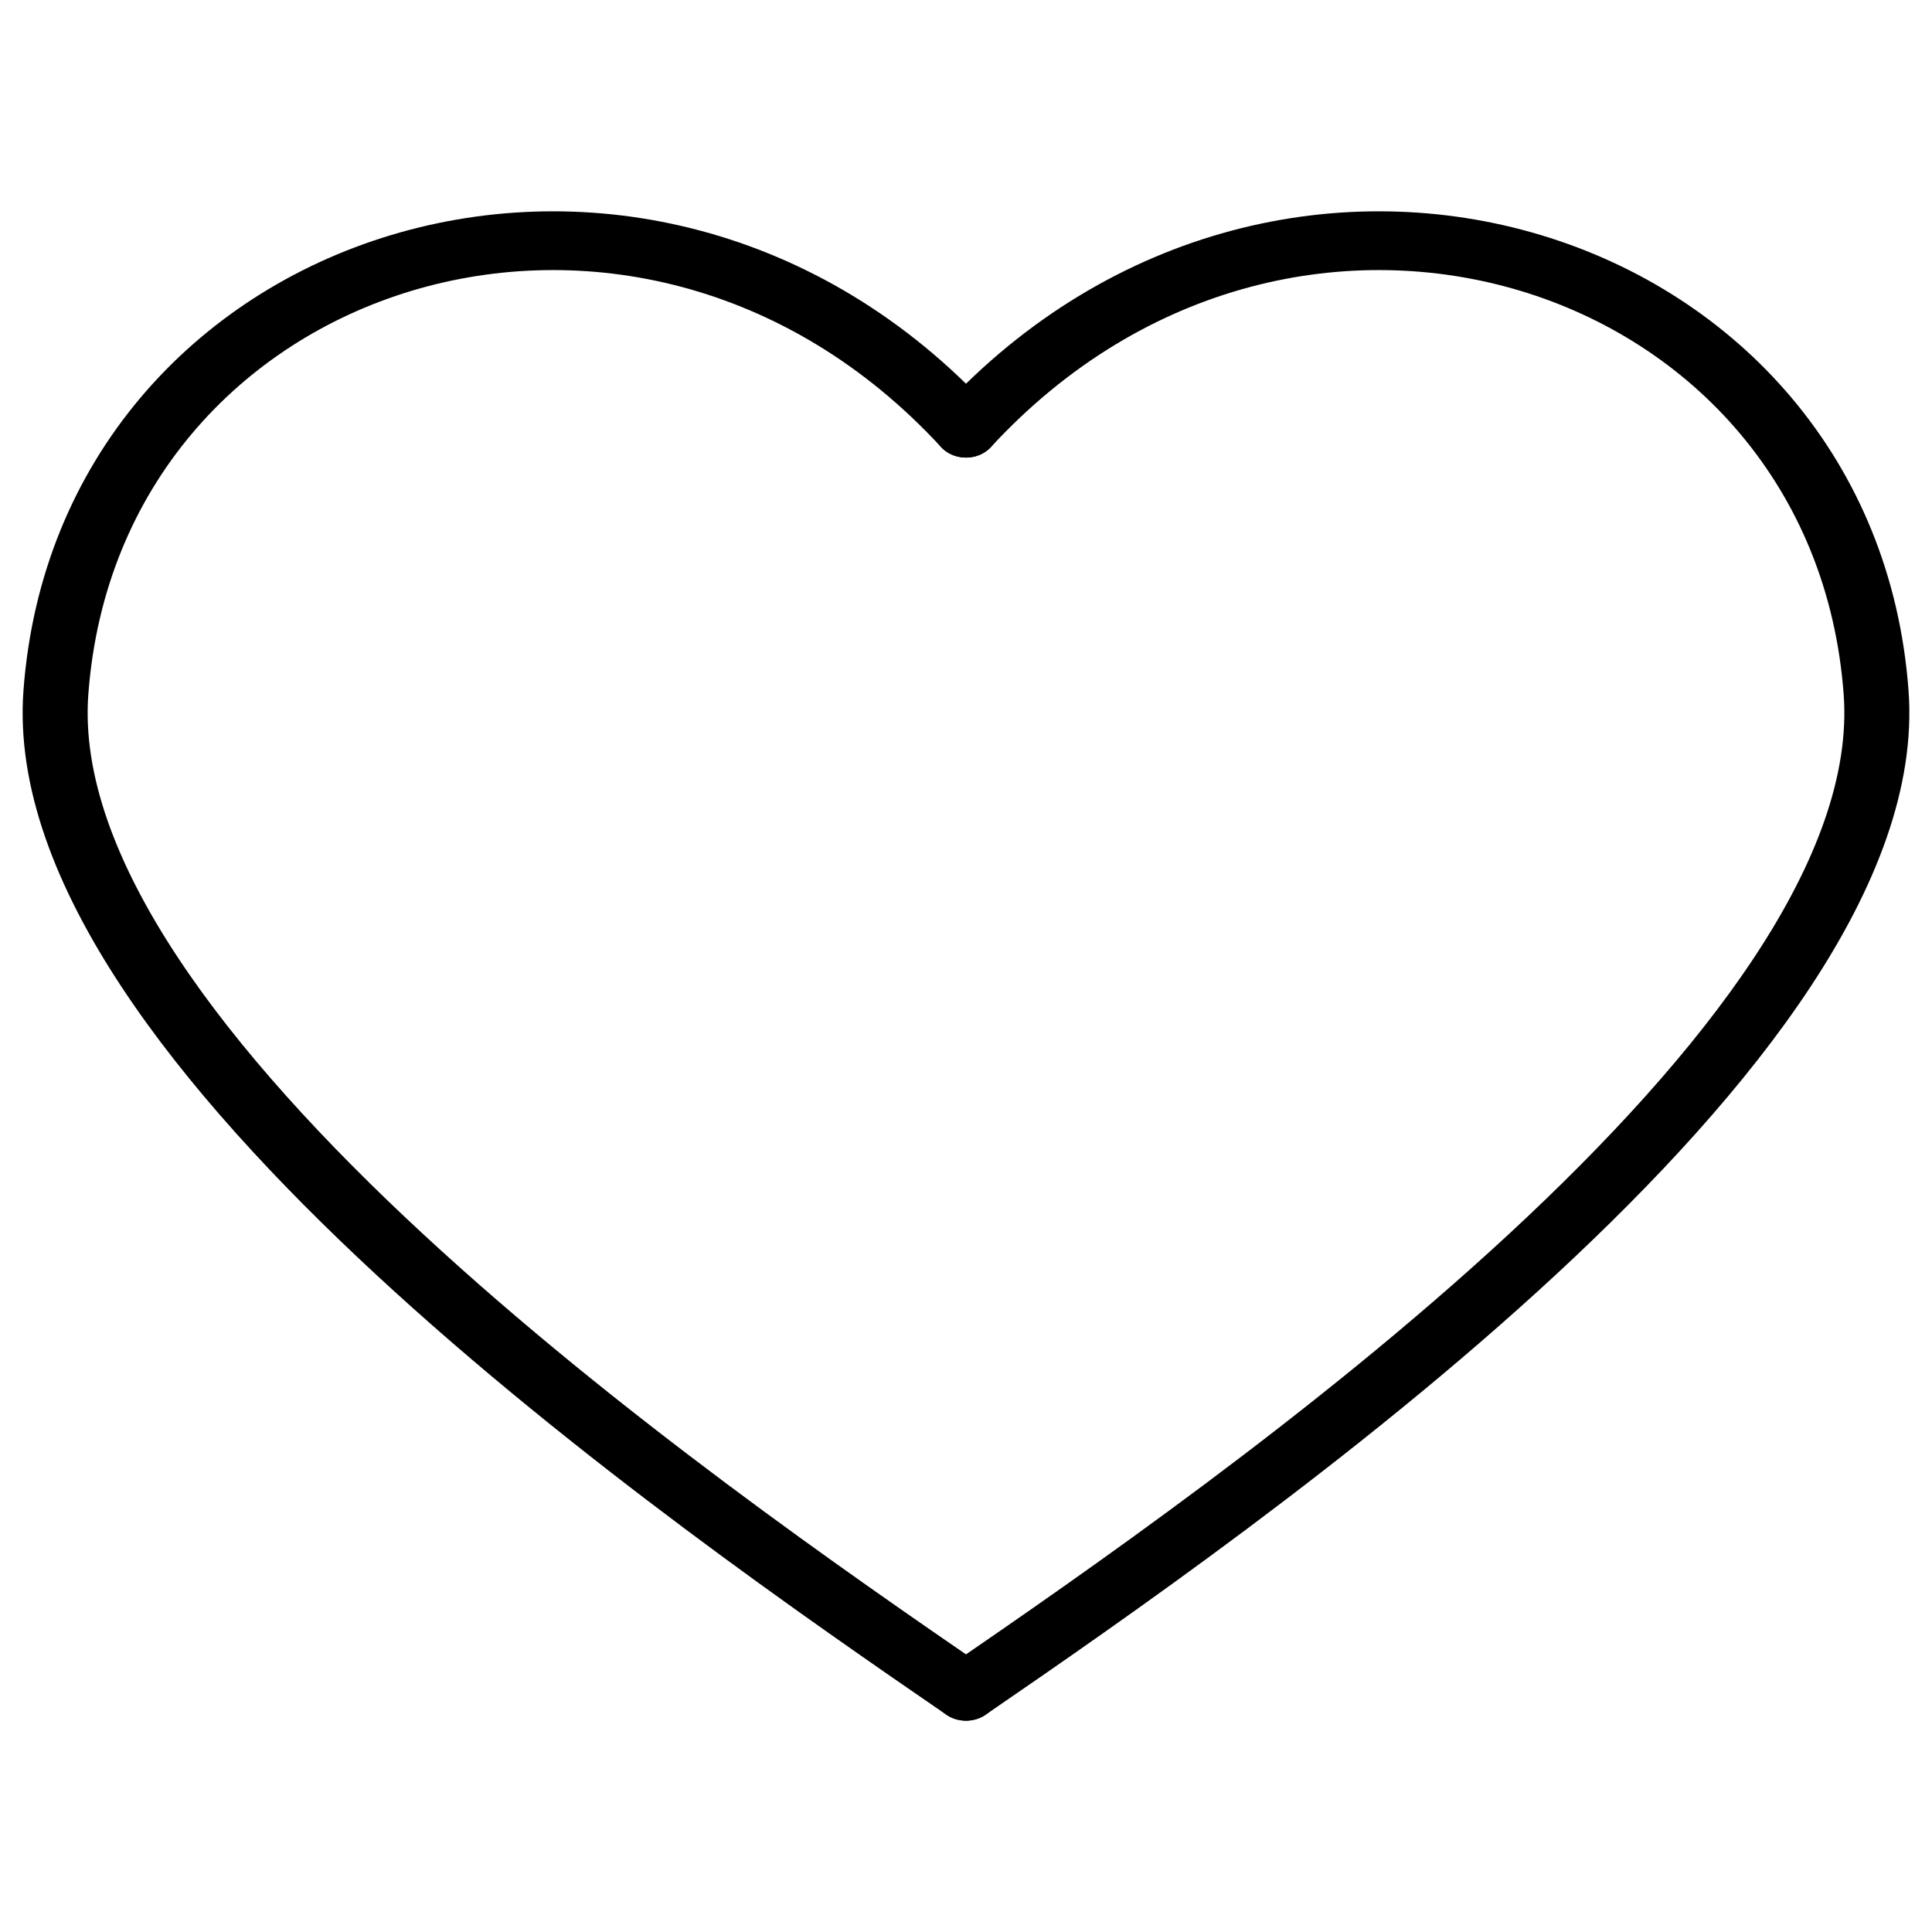
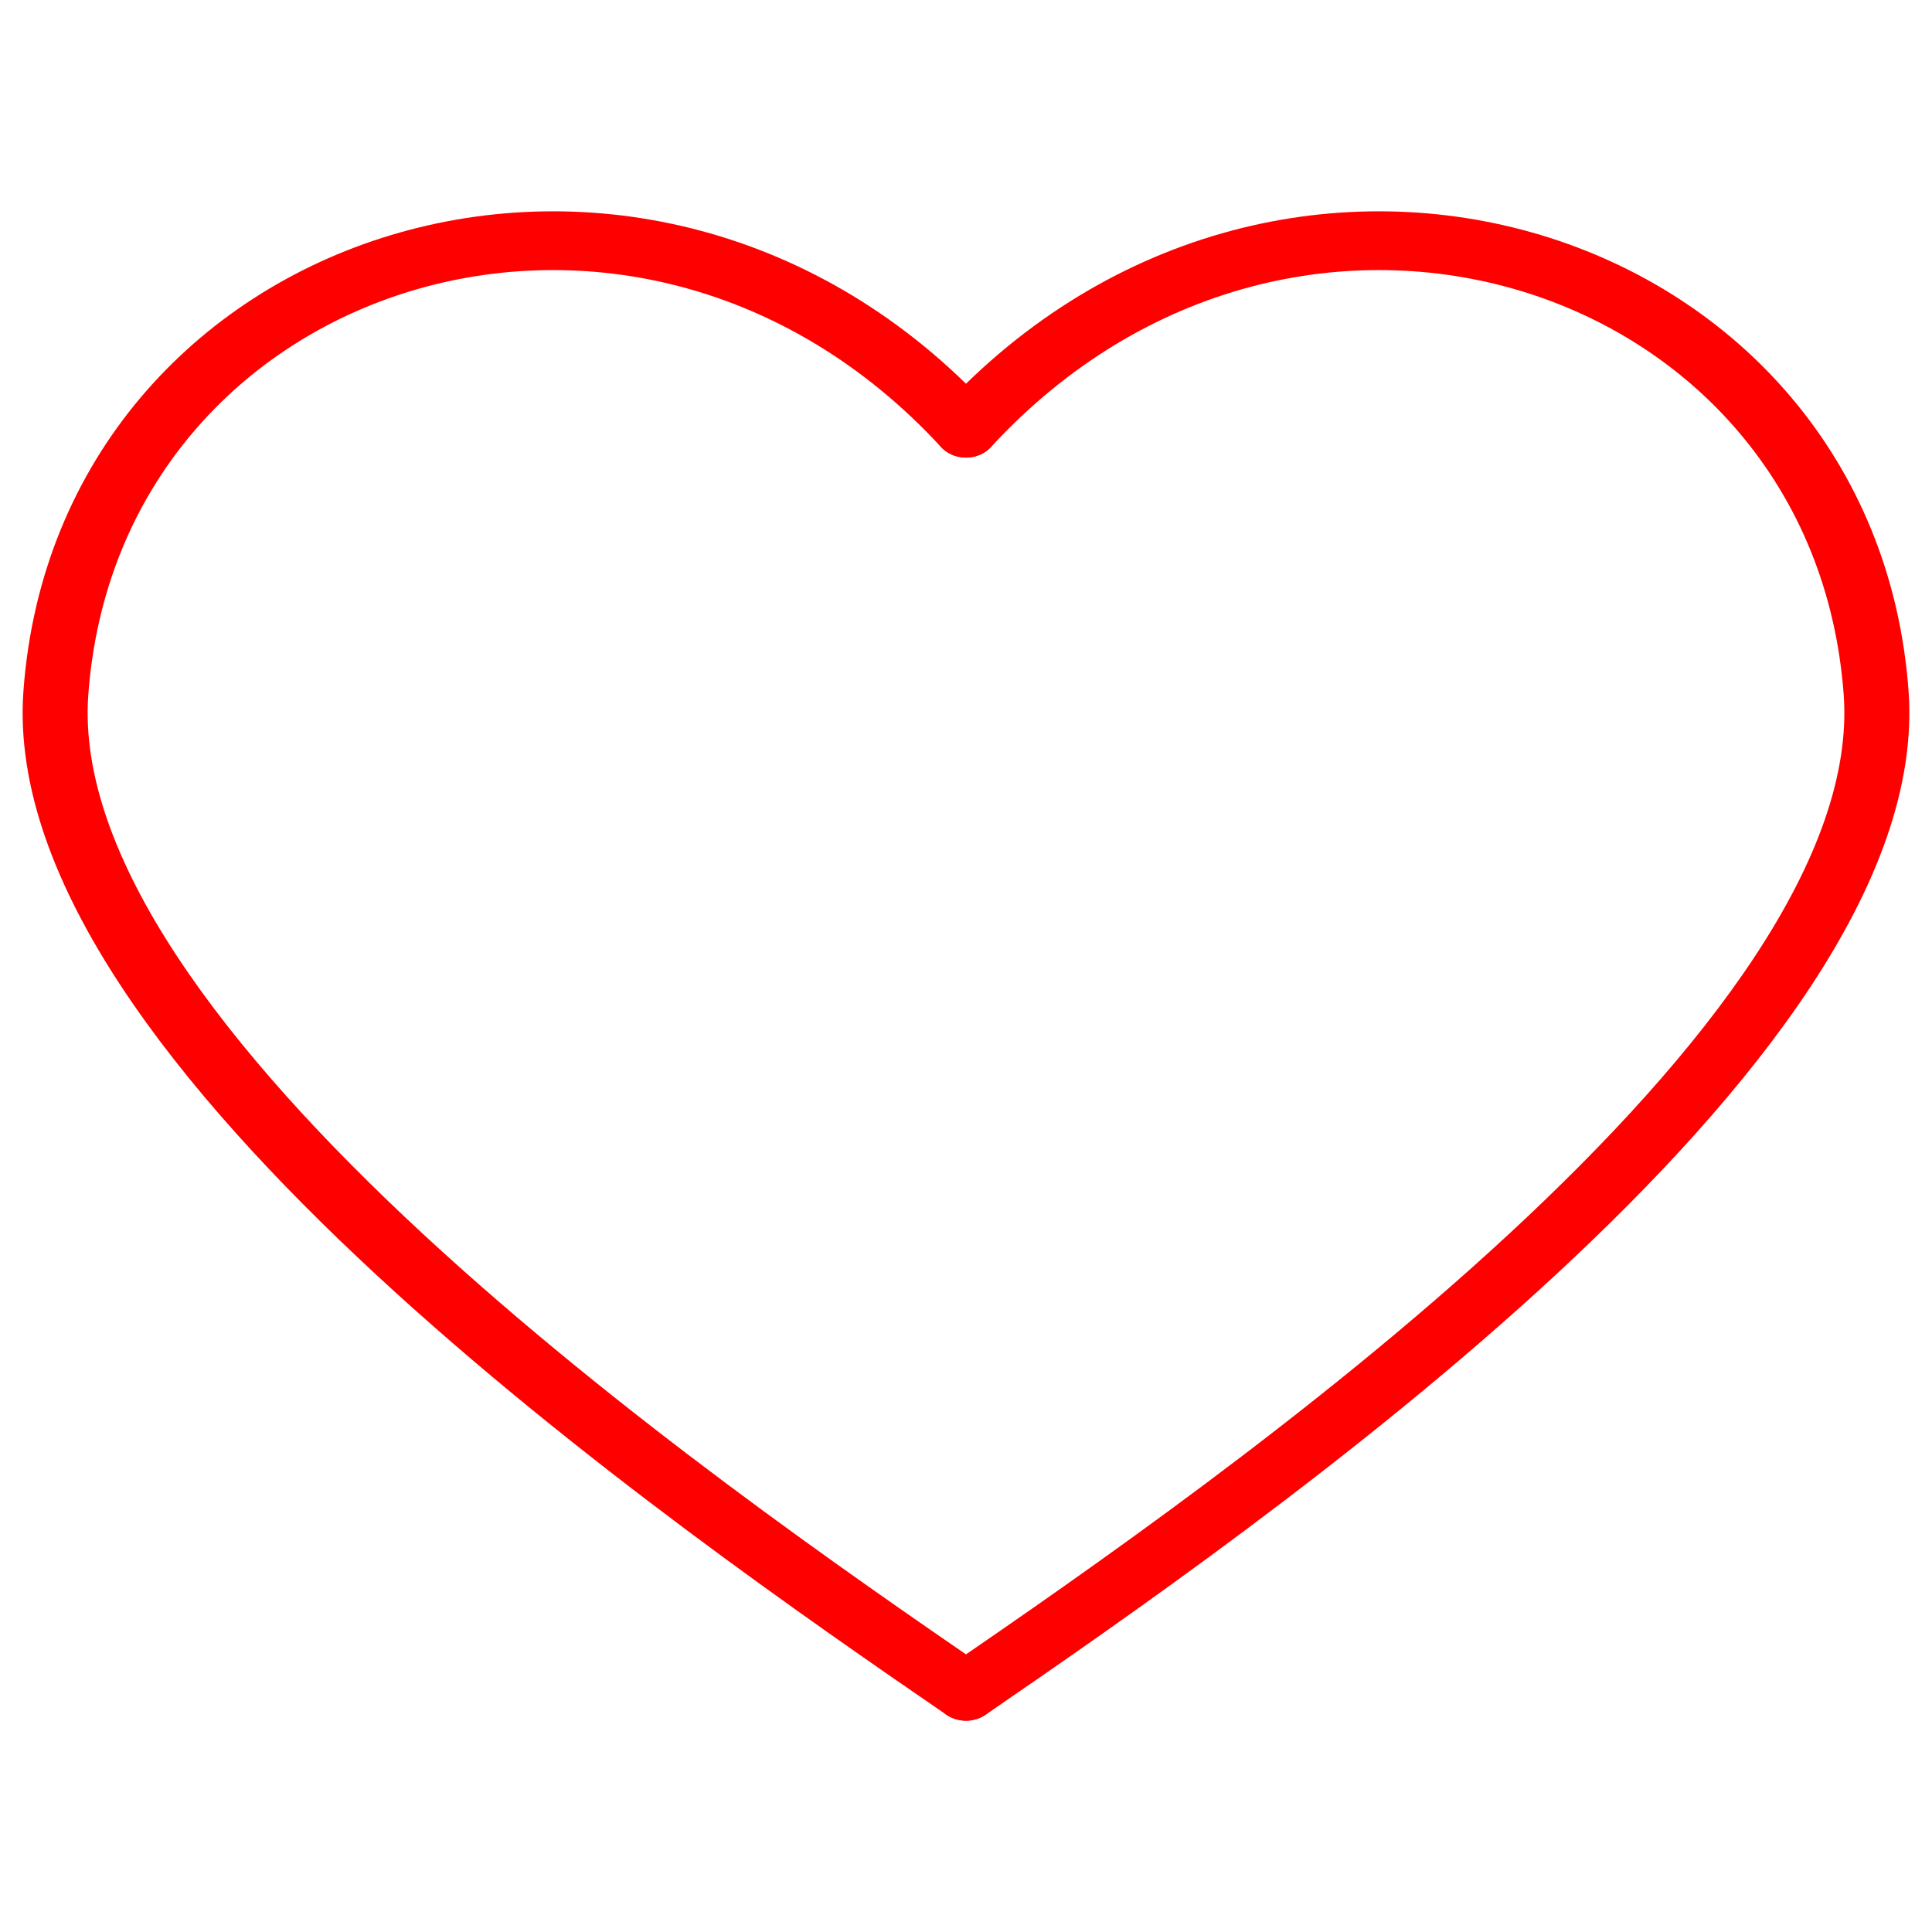
<svg xmlns="http://www.w3.org/2000/svg" width="512" height="512" viewBox="0 0 512 512" fill="none">
-   <path fill-rule="evenodd" clip-rule="evenodd" d="M109.057 77.077C64.018 90.645 27.486 128.737 23.405 184.058C21.848 205.17 30.636 228.687 46.898 253.392C63.097 278.001 86.224 303.049 112.068 326.983C163.753 374.849 225.295 417.349 261.212 442.017C265 444.619 265.737 449.502 262.858 452.925C259.98 456.348 254.576 457.014 250.788 454.413C214.922 429.779 152.424 386.649 99.738 337.857C73.396 313.461 49.253 287.423 32.092 261.352C14.993 235.376 4.327 208.618 6.216 183.023C10.749 121.576 51.743 77.931 103.609 62.307C155.558 46.659 217.368 59.426 262.618 108.498C265.663 111.8 265.169 116.709 261.515 119.461C257.86 122.214 252.428 121.768 249.383 118.465C208.493 74.122 154.015 63.535 109.057 77.077Z" fill="black" />
-   <path fill-rule="evenodd" clip-rule="evenodd" d="M402.943 77.077C447.982 90.645 484.514 128.737 488.595 184.058C490.152 205.17 481.364 228.687 465.102 253.392C448.903 278.001 425.776 303.049 399.932 326.983C348.247 374.849 286.705 417.349 250.788 442.017C247 444.619 246.263 449.502 249.142 452.925C252.02 456.348 257.424 457.014 261.212 454.413C297.078 429.779 359.576 386.649 412.262 337.857C438.604 313.461 462.747 287.423 479.908 261.352C497.007 235.376 507.673 208.618 505.784 183.023C501.251 121.576 460.257 77.931 408.391 62.307C356.442 46.659 294.632 59.426 249.382 108.498C246.337 111.8 246.831 116.709 250.485 119.461C254.14 122.214 259.572 121.768 262.617 118.465C303.507 74.122 357.985 63.535 402.943 77.077Z" fill="black" />
+   <path fill-rule="evenodd" clip-rule="evenodd" d="M109.057 77.077C64.018 90.645 27.486 128.737 23.405 184.058C21.848 205.17 30.636 228.687 46.898 253.392C63.097 278.001 86.224 303.049 112.068 326.983C163.753 374.849 225.295 417.349 261.212 442.017C265 444.619 265.737 449.502 262.858 452.925C259.98 456.348 254.576 457.014 250.788 454.413C214.922 429.779 152.424 386.649 99.738 337.857C73.396 313.461 49.253 287.423 32.092 261.352C14.993 235.376 4.327 208.618 6.216 183.023C10.749 121.576 51.743 77.931 103.609 62.307C155.558 46.659 217.368 59.426 262.618 108.498C265.663 111.8 265.169 116.709 261.515 119.461C257.86 122.214 252.428 121.768 249.383 118.465C208.493 74.122 154.015 63.535 109.057 77.077Z" fill="red" />
+   <path fill-rule="evenodd" clip-rule="evenodd" d="M402.943 77.077C447.982 90.645 484.514 128.737 488.595 184.058C490.152 205.17 481.364 228.687 465.102 253.392C448.903 278.001 425.776 303.049 399.932 326.983C348.247 374.849 286.705 417.349 250.788 442.017C247 444.619 246.263 449.502 249.142 452.925C252.02 456.348 257.424 457.014 261.212 454.413C297.078 429.779 359.576 386.649 412.262 337.857C438.604 313.461 462.747 287.423 479.908 261.352C497.007 235.376 507.673 208.618 505.784 183.023C501.251 121.576 460.257 77.931 408.391 62.307C356.442 46.659 294.632 59.426 249.382 108.498C246.337 111.8 246.831 116.709 250.485 119.461C254.14 122.214 259.572 121.768 262.617 118.465C303.507 74.122 357.985 63.535 402.943 77.077Z" fill="red" />
</svg>
